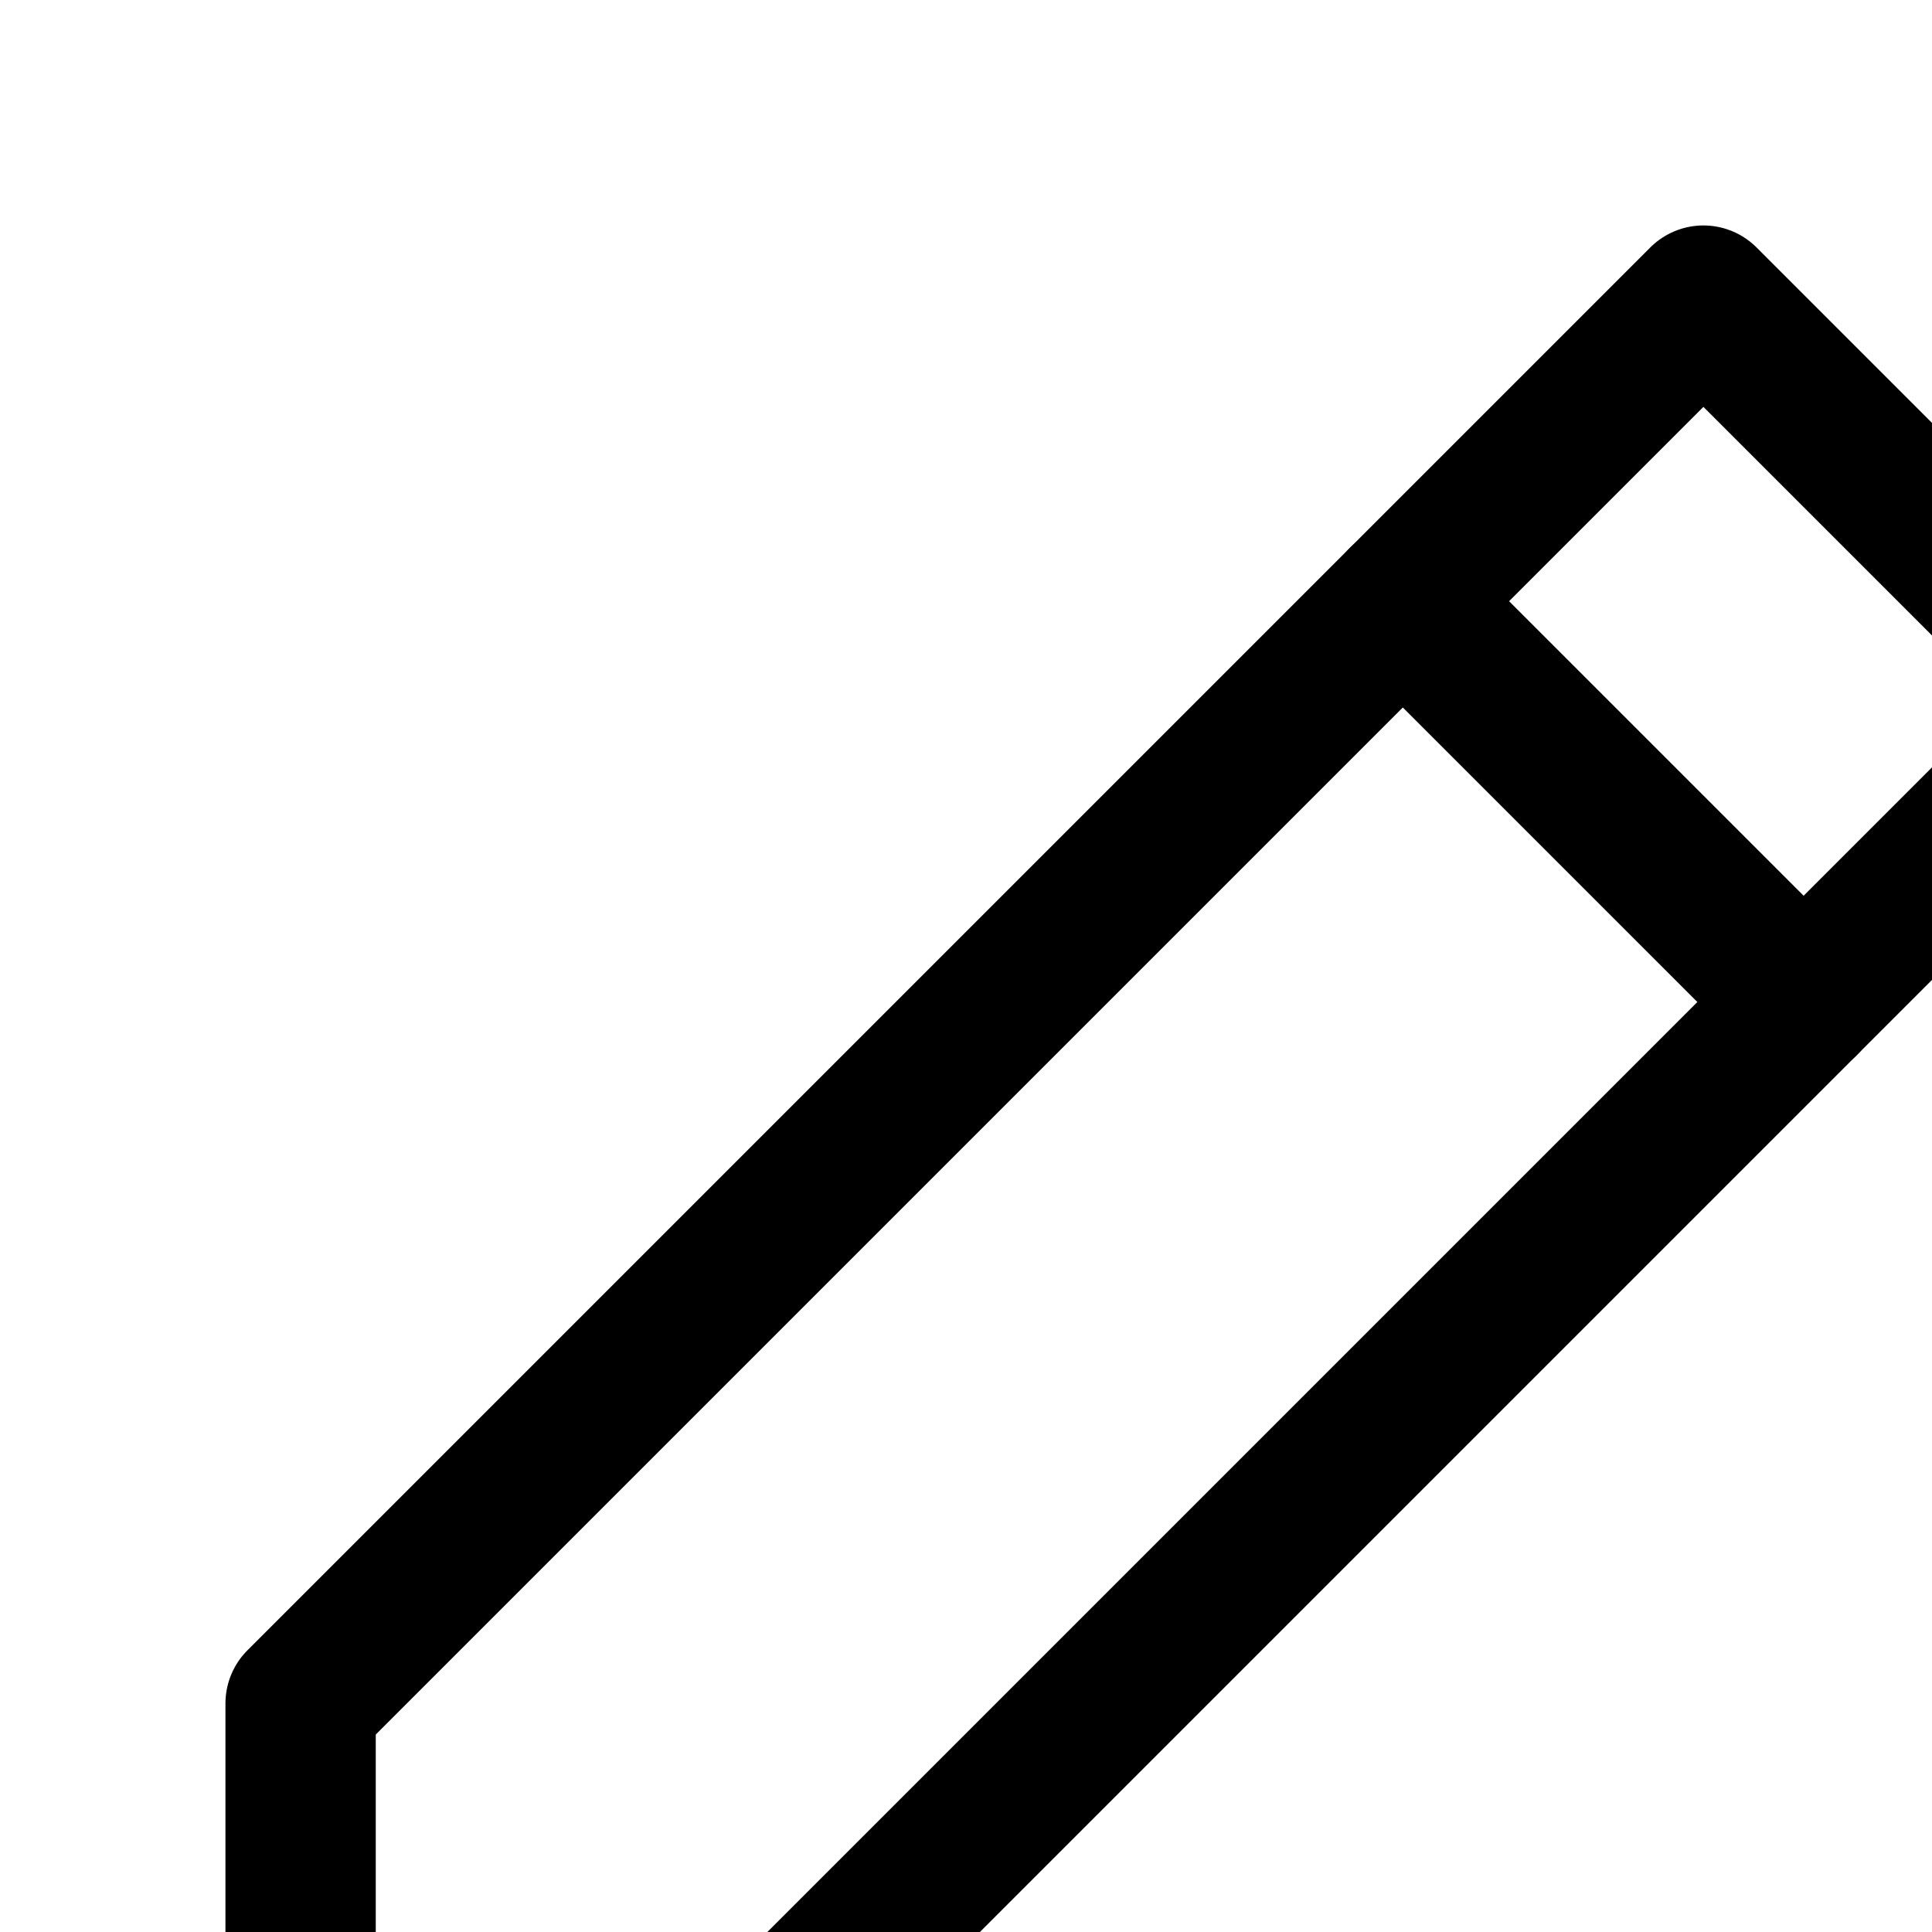
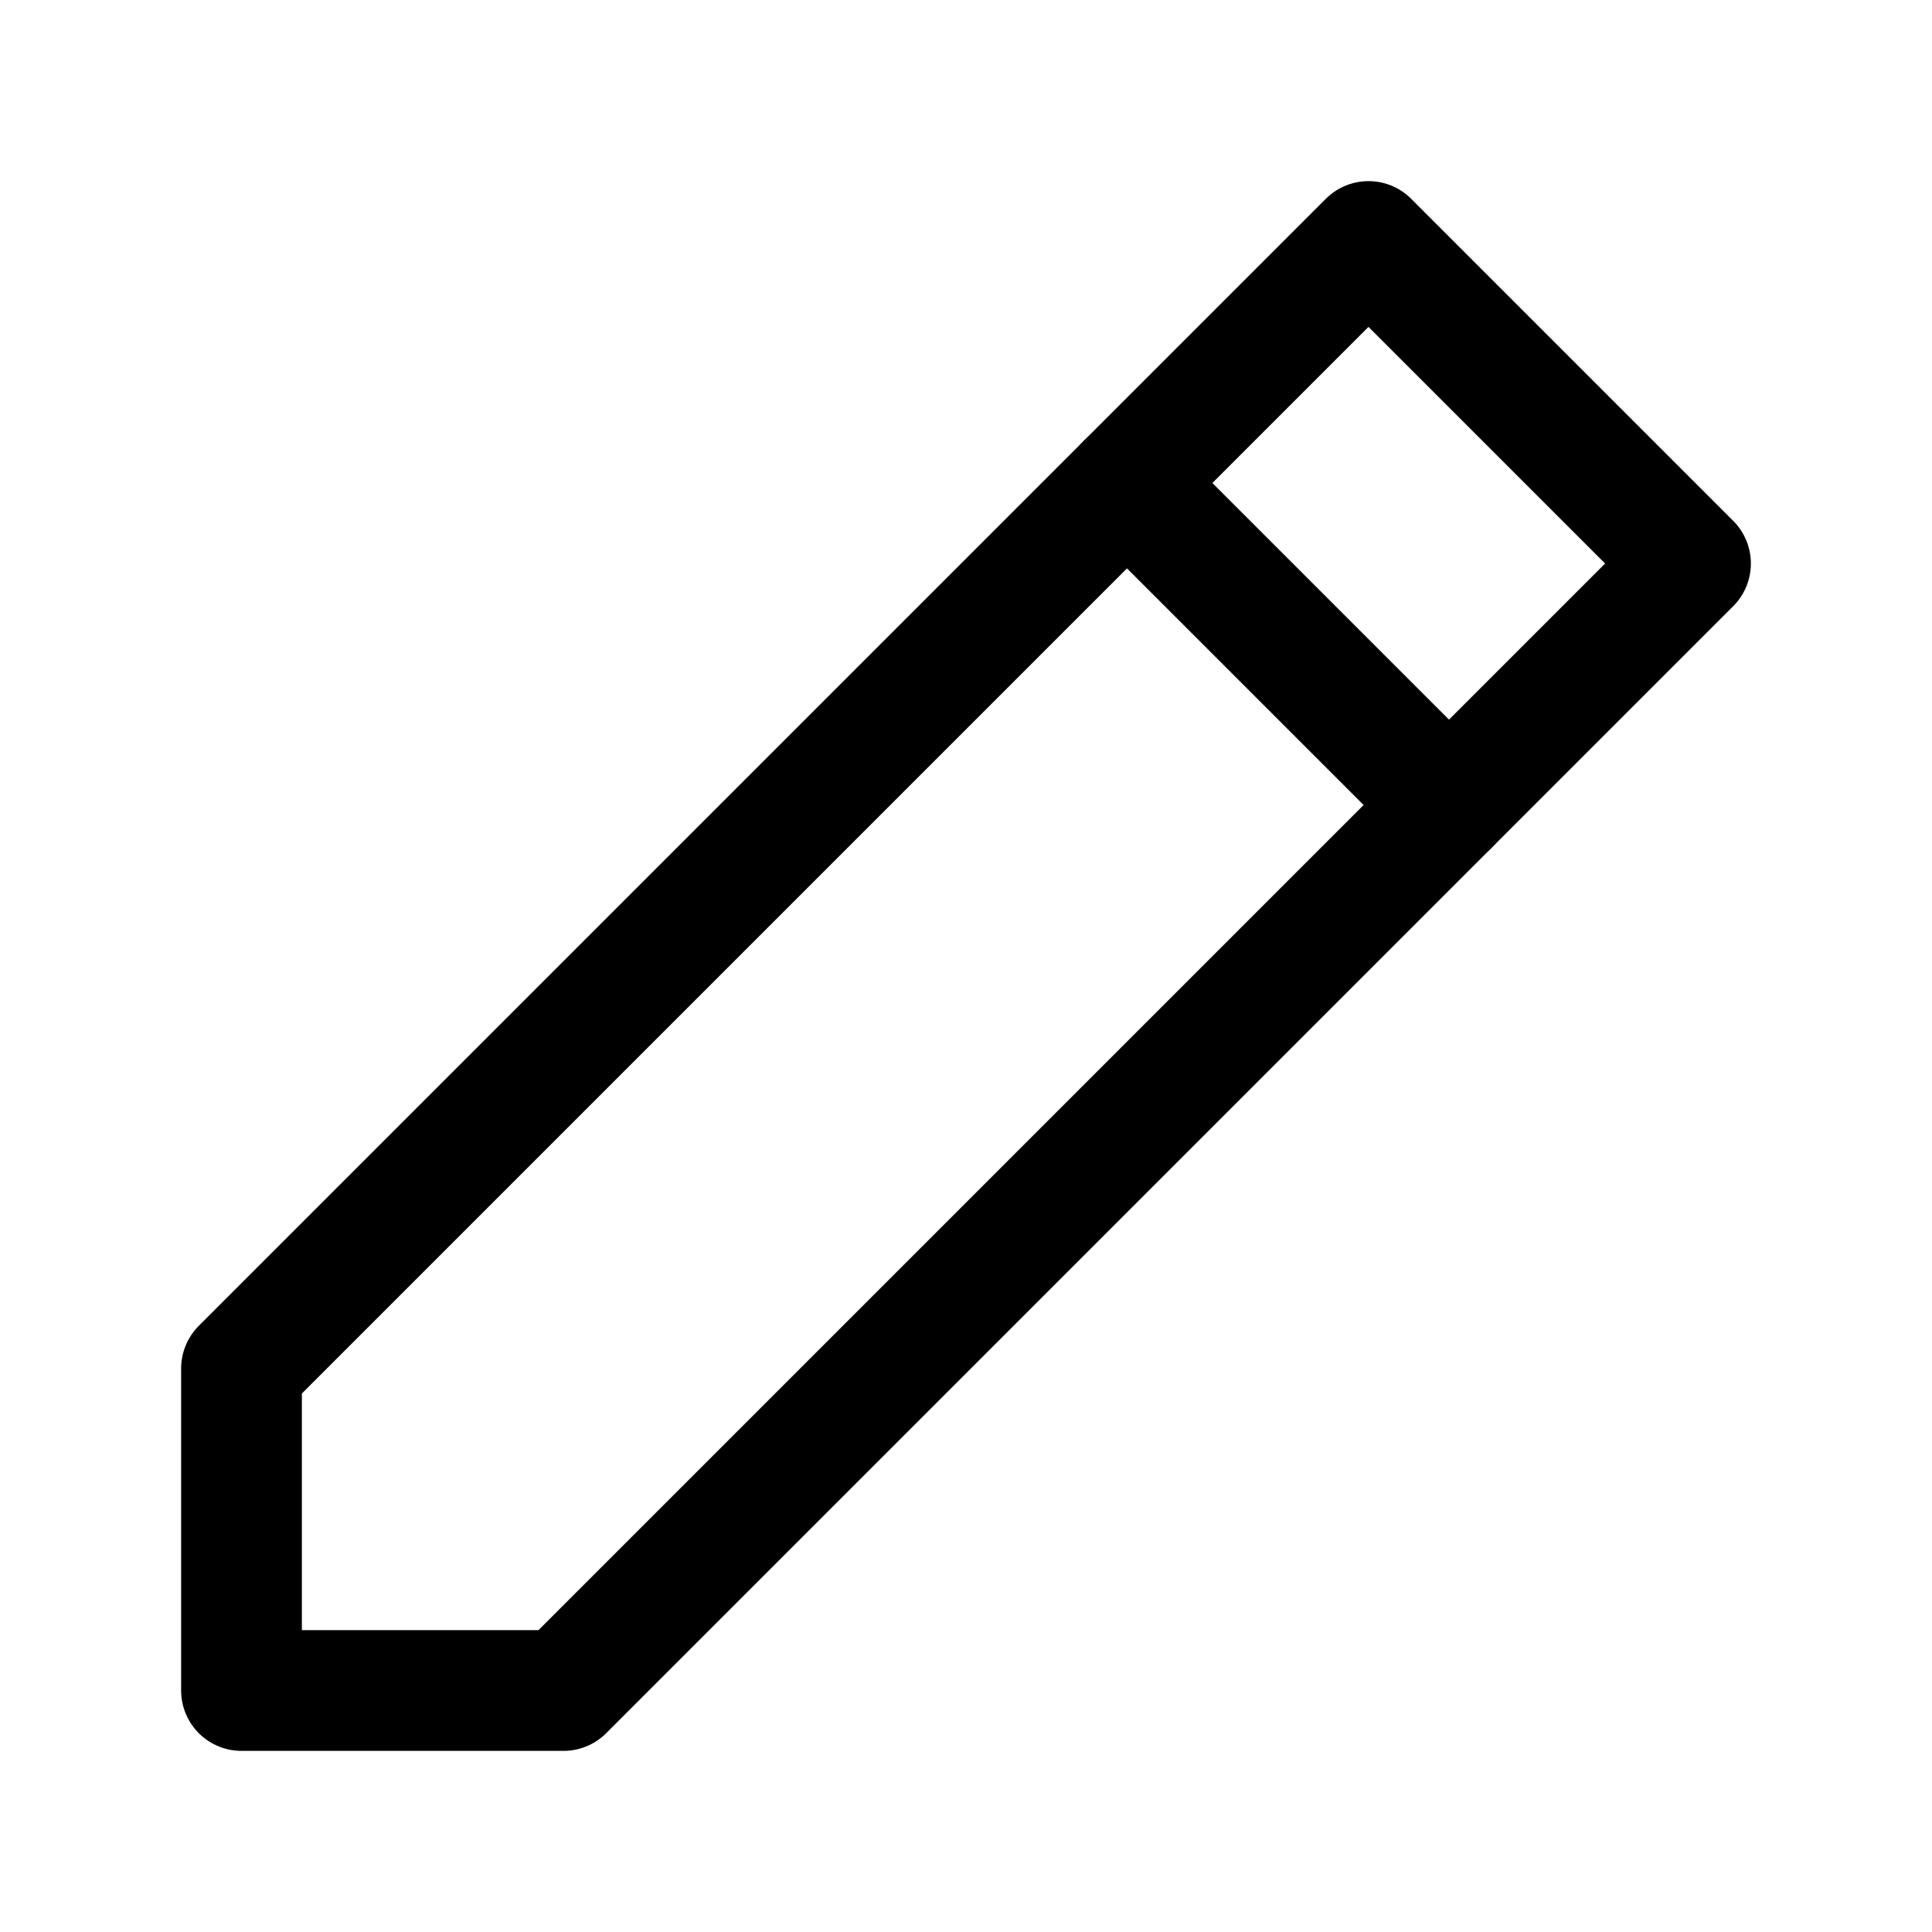
- <svg xmlns="http://www.w3.org/2000/svg" fill="none" stroke="currentColor" stroke-width="1.5" stroke-linecap="round" stroke-linejoin="round">
+ <svg xmlns="http://www.w3.org/2000/svg" viewBox="0 0 24 24" fill="none" stroke="currentColor" stroke-width="1.5" stroke-linecap="round" stroke-linejoin="round">
  <path d="M17 3l4 4L7 21H3v-4L17 3z" />
  <line x1="14" y1="6" x2="18" y2="10" />
</svg>
